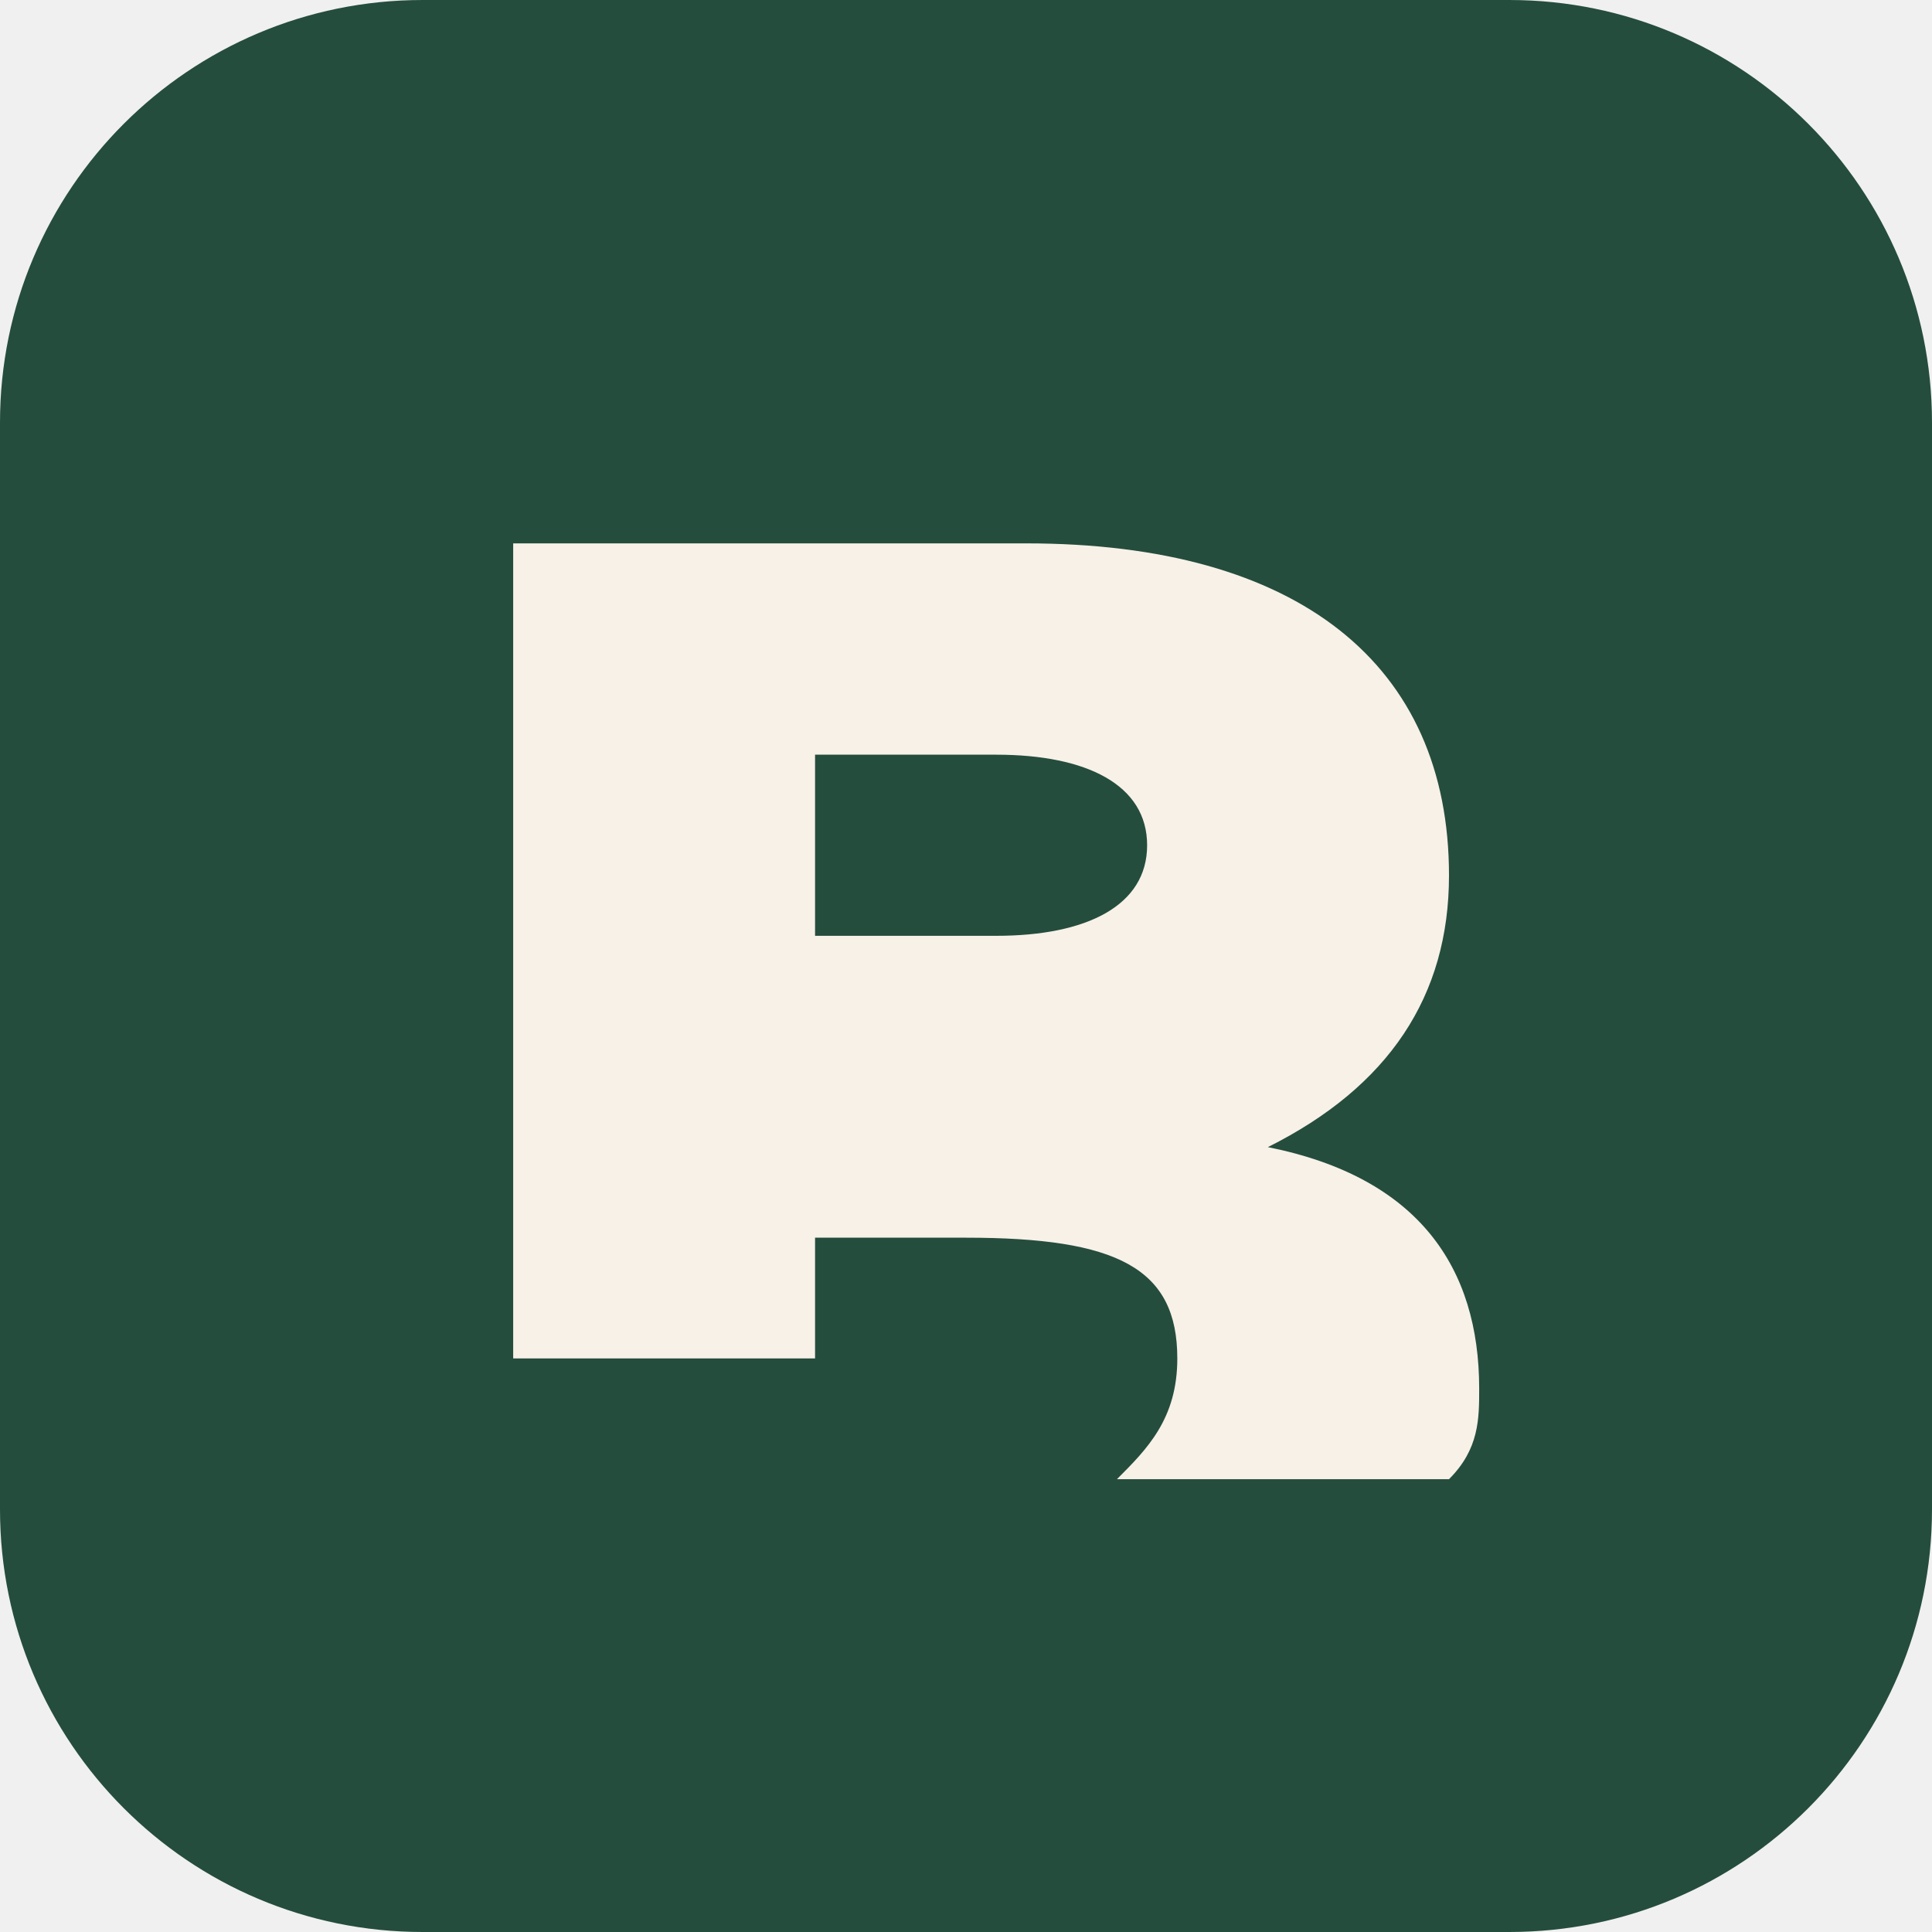
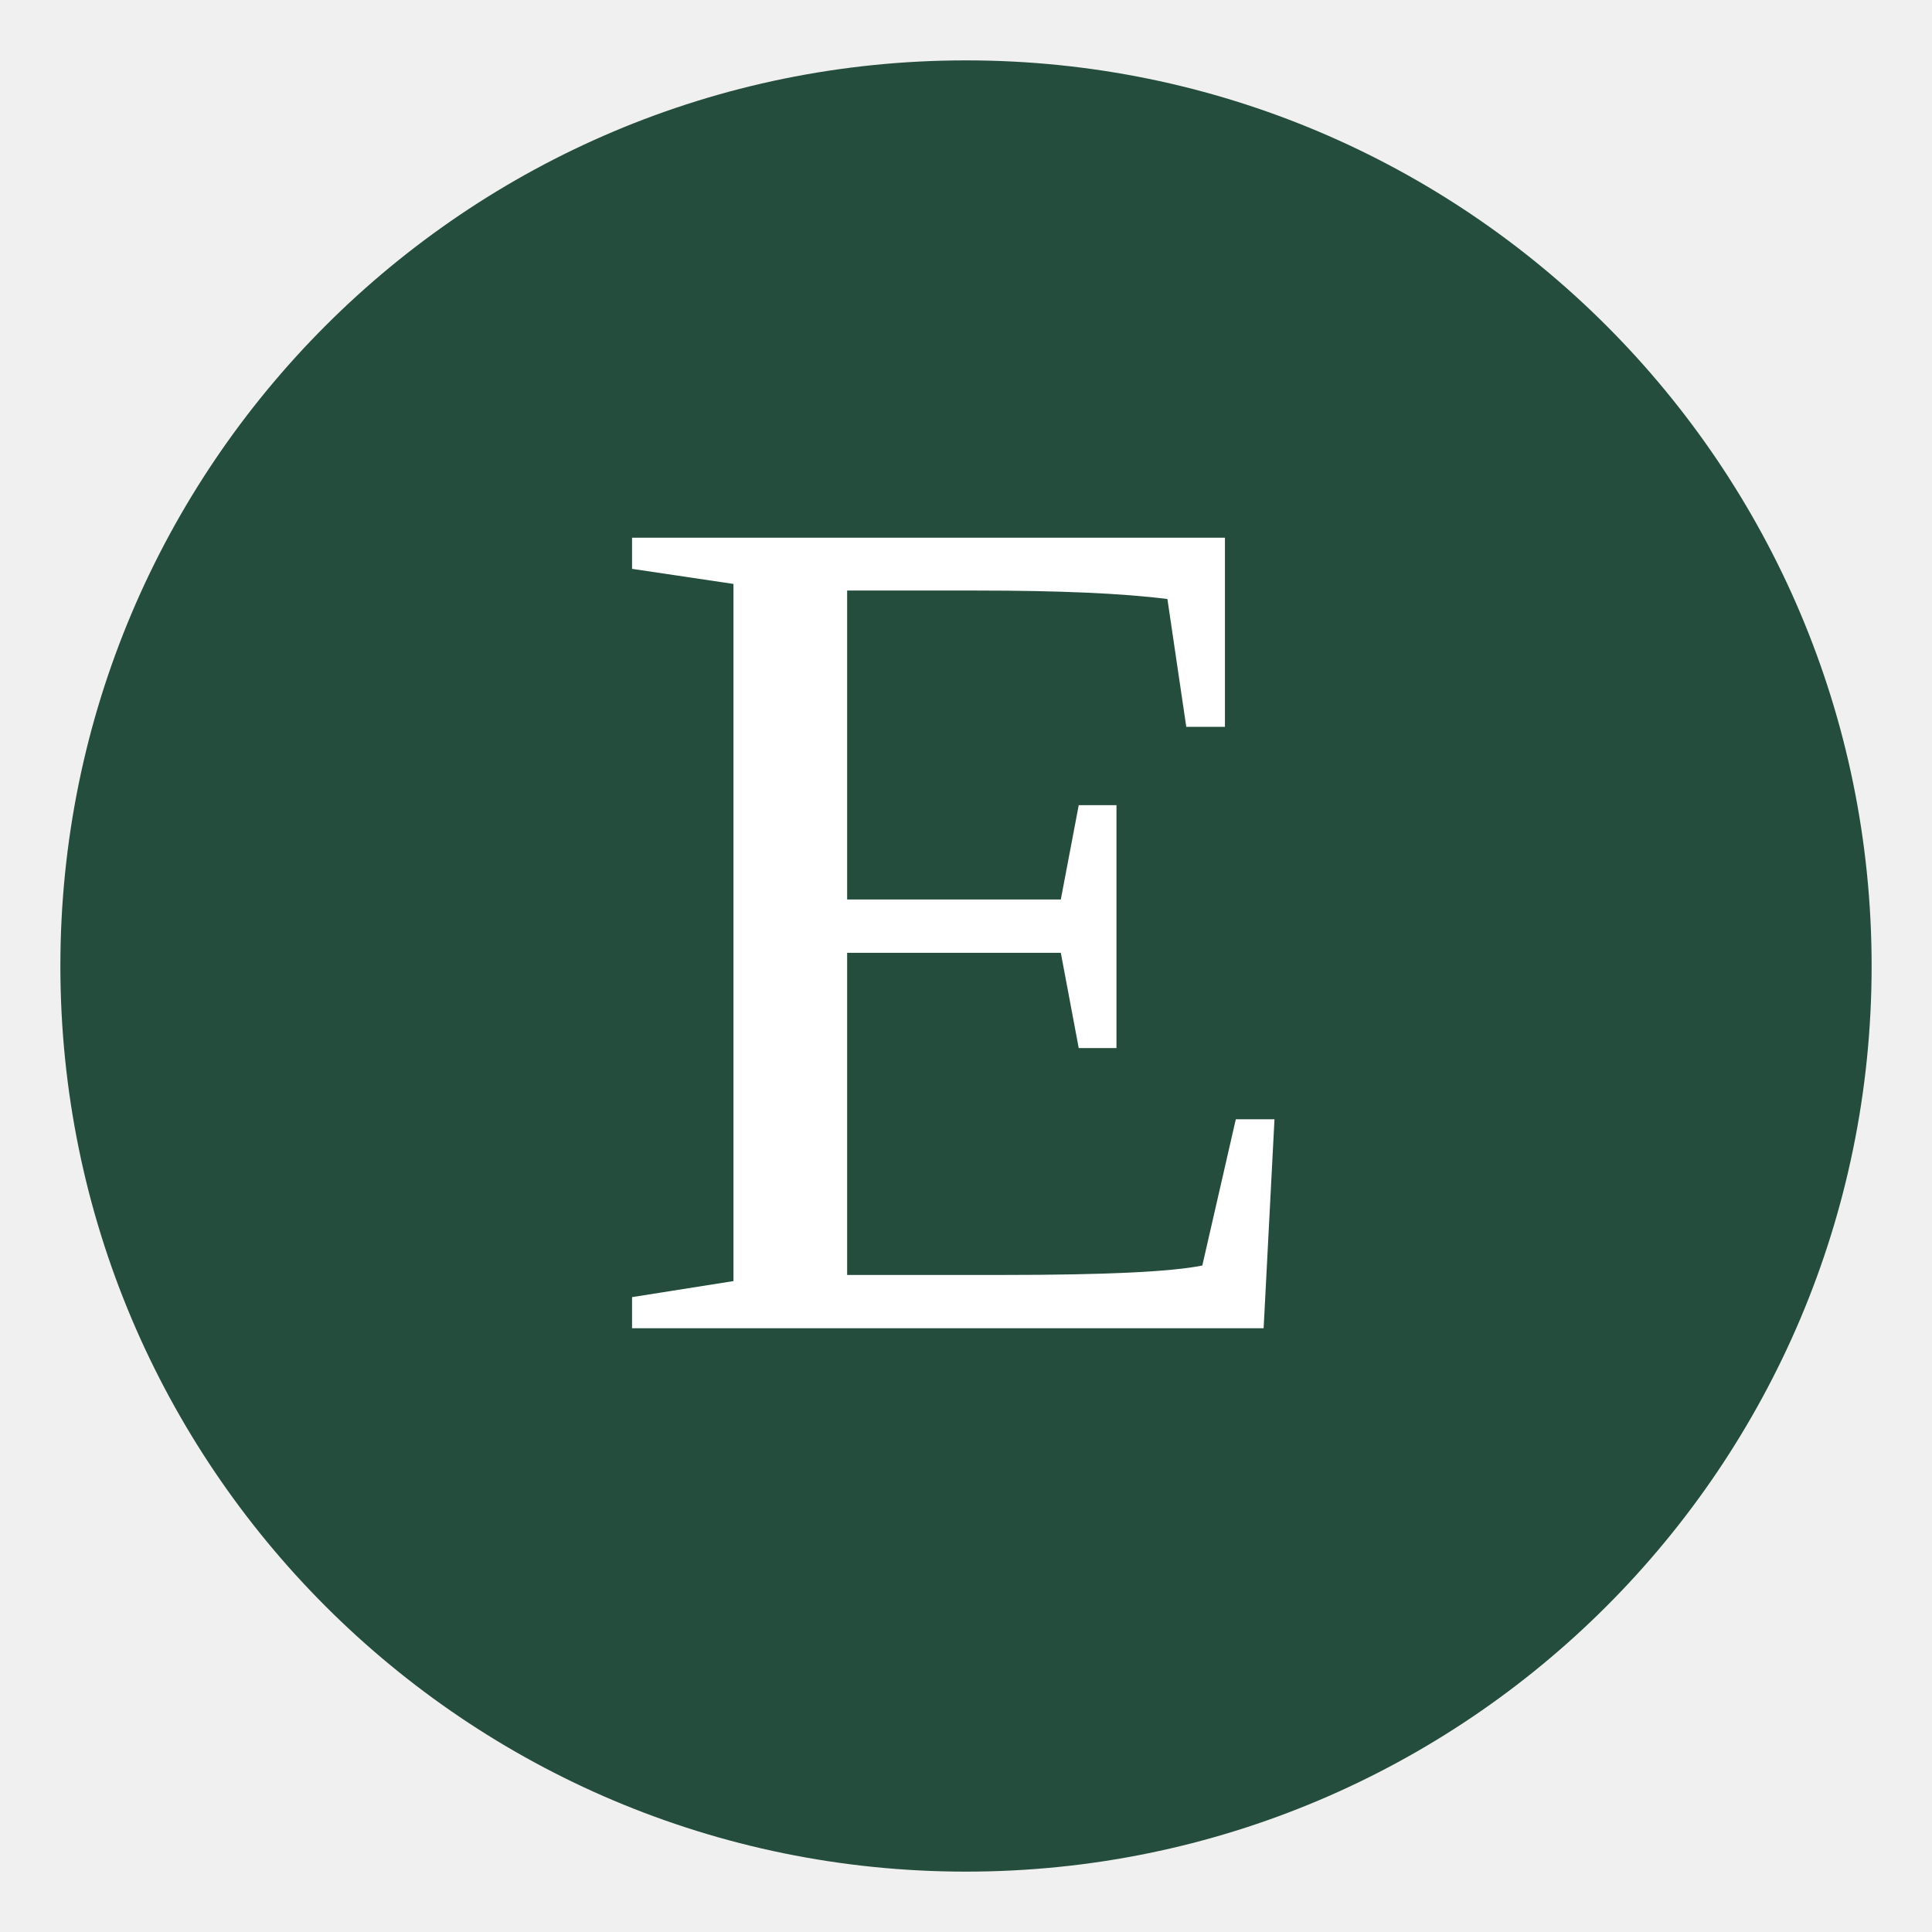
<svg xmlns="http://www.w3.org/2000/svg" viewBox="0 0 64 64">
-   <rect width="64" height="64" rx="14" fill="#254d3d" />
-   <path d="M17 45V18h17c9 0 14 4 14 11 0 4-2 7-6 9 5 1 7 4 7 8 0 1 0 2-1 3H37c1-1 2-2 2-4 0-3-2-4-7-4h-5v4H17zm10-14h6c3 0 5-1 5-3s-2-3-5-3h-6v6z" fill="#f7f1e7" />
+   <circle cx="32" cy="32" r="30" fill="#254d3d" />
+   <text x="32" y="44" fill="#fff" font-family="Georgia, 'Times New Roman', serif" font-size="40" text-anchor="middle">E</text>
</svg>
